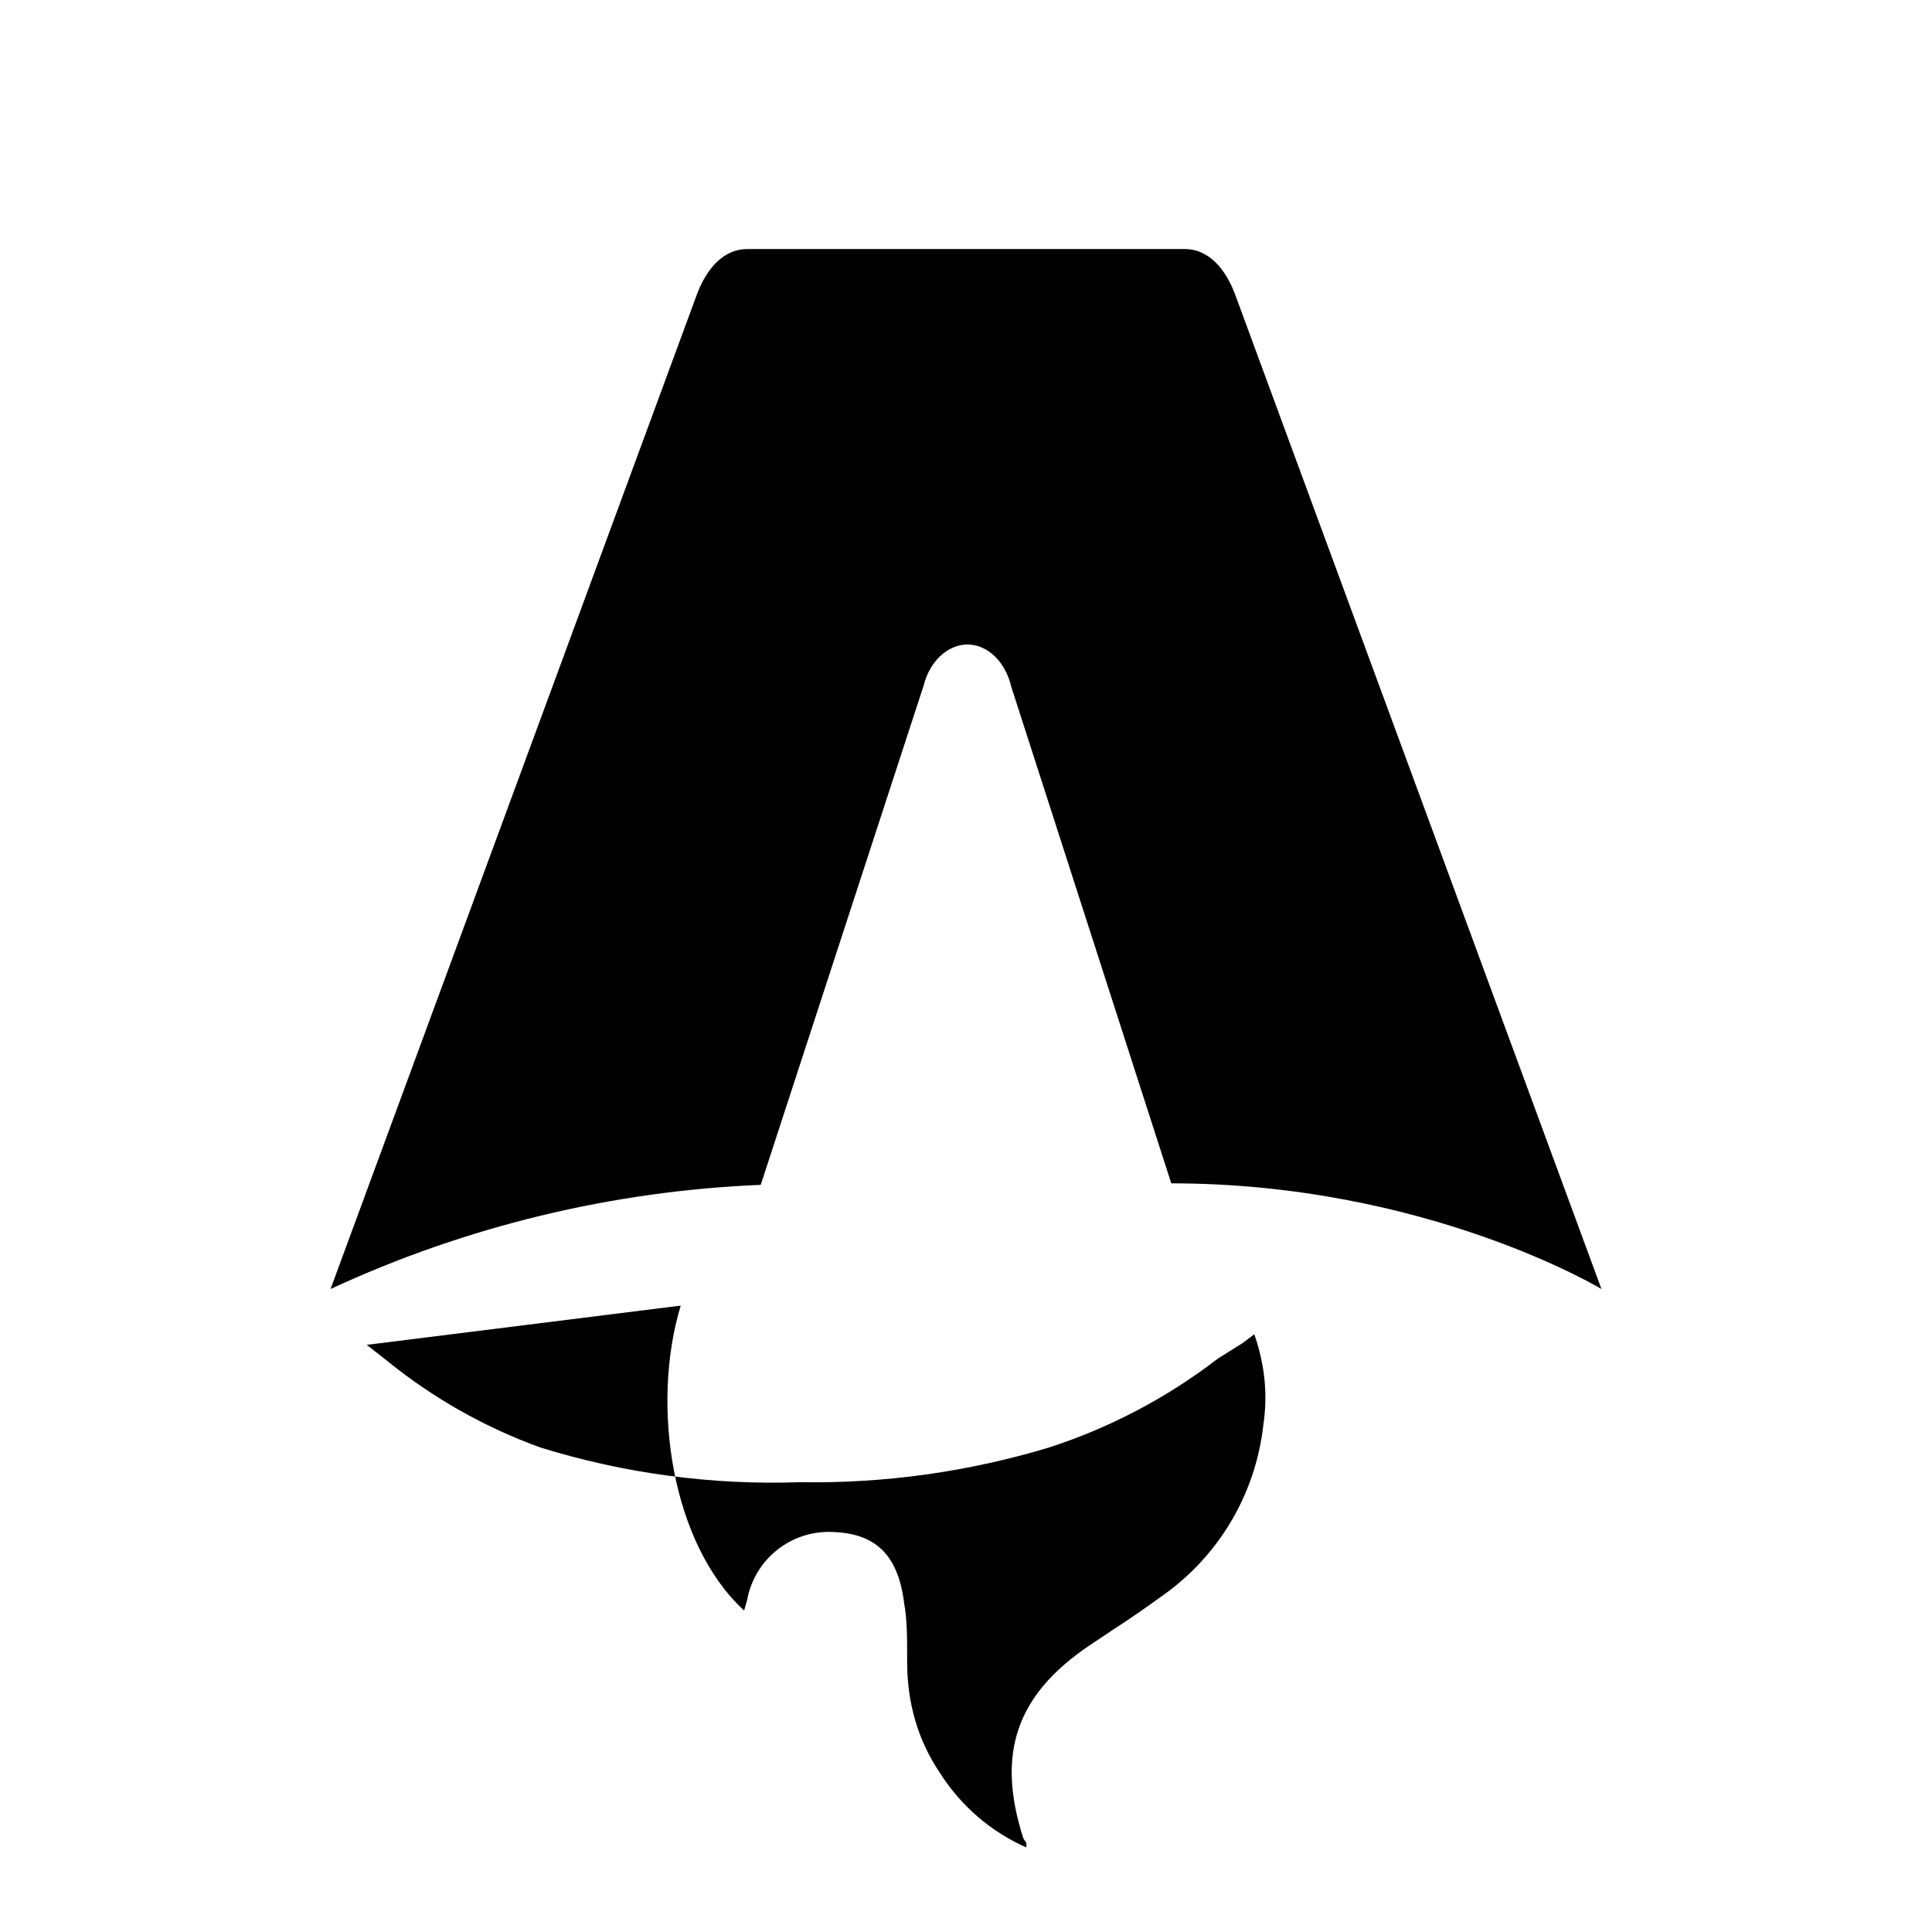
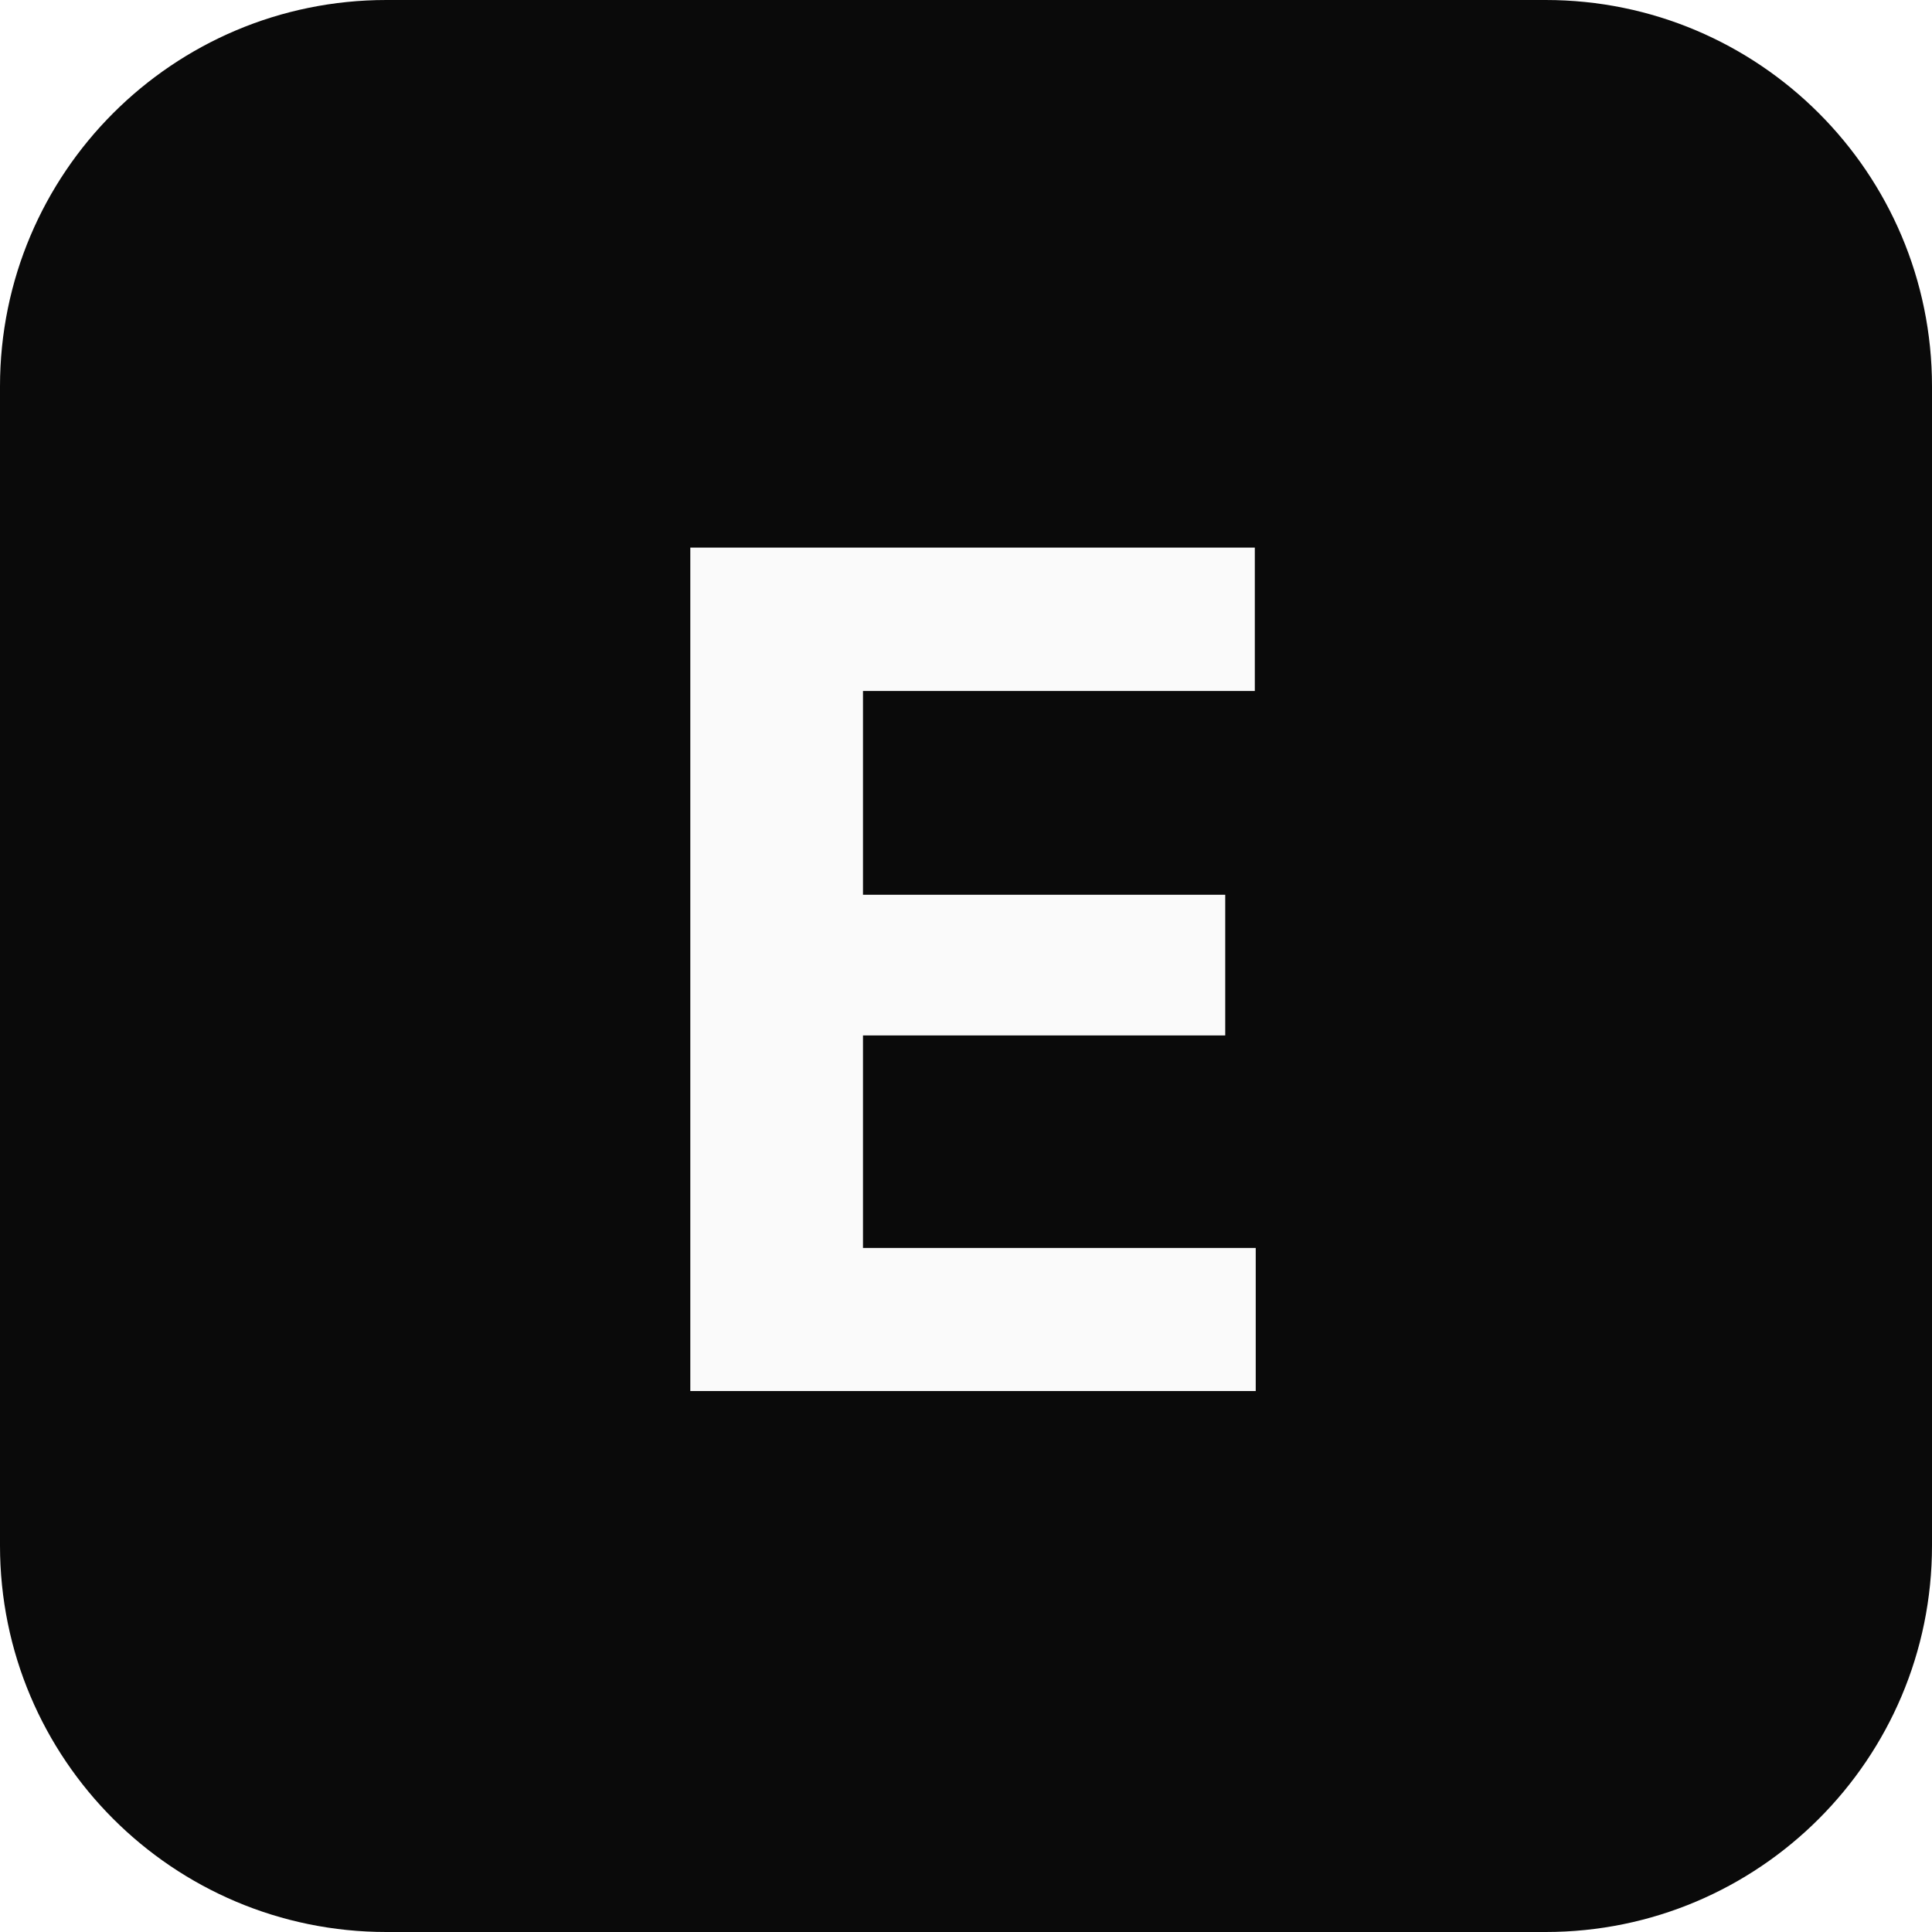
- <svg xmlns="http://www.w3.org/2000/svg" viewBox="0 0 128 128">
-   <path fill-rule="evenodd" clip-rule="evenodd" d="M50.4 78.5a75.1 75.1 0 0 0-28.5 6.9l24.2-65.7c.7-2 1.9-3.2 3.4-3.2h29c1.5 0 2.7 1.2 3.4 3.2l24.2 65.7s-11.6-7-28.5-7L67 45.5c-.4-1.7-1.6-2.8-2.9-2.8-1.3 0-2.5 1.1-2.9 2.7L50.4 78.5Zm-1.1 28.2Zm-4.2-20.2c-2 6.6-.6 15.8 4.2 20.2a17.5 17.5 0 0 1 .2-.7 5.5 5.5 0 0 1 5.7-4.5c2.8.1 4.3 1.5 4.7 4.7.2 1.1.2 2.3.2 3.5v.4c0 2.7.7 5.2 2.2 7.4a13 13 0 0 0 5.7 4.9v-.3l-.2-.3c-1.8-5.6-.5-9.5 4.4-12.8l1.5-1a73 73 0 0 0 3.2-2.2 16 16 0 0 0 6.8-11.4c.3-2 .1-4-.6-6l-.8.6-1.6 1a37 37 0 0 1-11.2 5.9 54 54 0 0 1-16.5 2.3 52 52 0 0 1-17.2-2.3 35 35 0 0 1-10.1-5.7l-1.4-1.1Z" fill="#000" />
+ <svg xmlns="http://www.w3.org/2000/svg" viewBox="0 0 100 100">
+   <rect width="100" height="100" fill="#0a0a0a" rx="20" />
+   <text x="50" y="72" font-family="Space Grotesk, -apple-system, sans-serif" font-size="60" font-weight="700" fill="#fafafa" text-anchor="middle">E</text>
+   <style>
+     @media (prefers-color-scheme: light) {
+       rect { fill: #0a0a0a; }
+       text { fill: #fafafa; }
+     }
+     @media (prefers-color-scheme: dark) {
+       rect { fill: #fafafa; }
+       text { fill: #0a0a0a; }
+     }
+   </style>
</svg>
